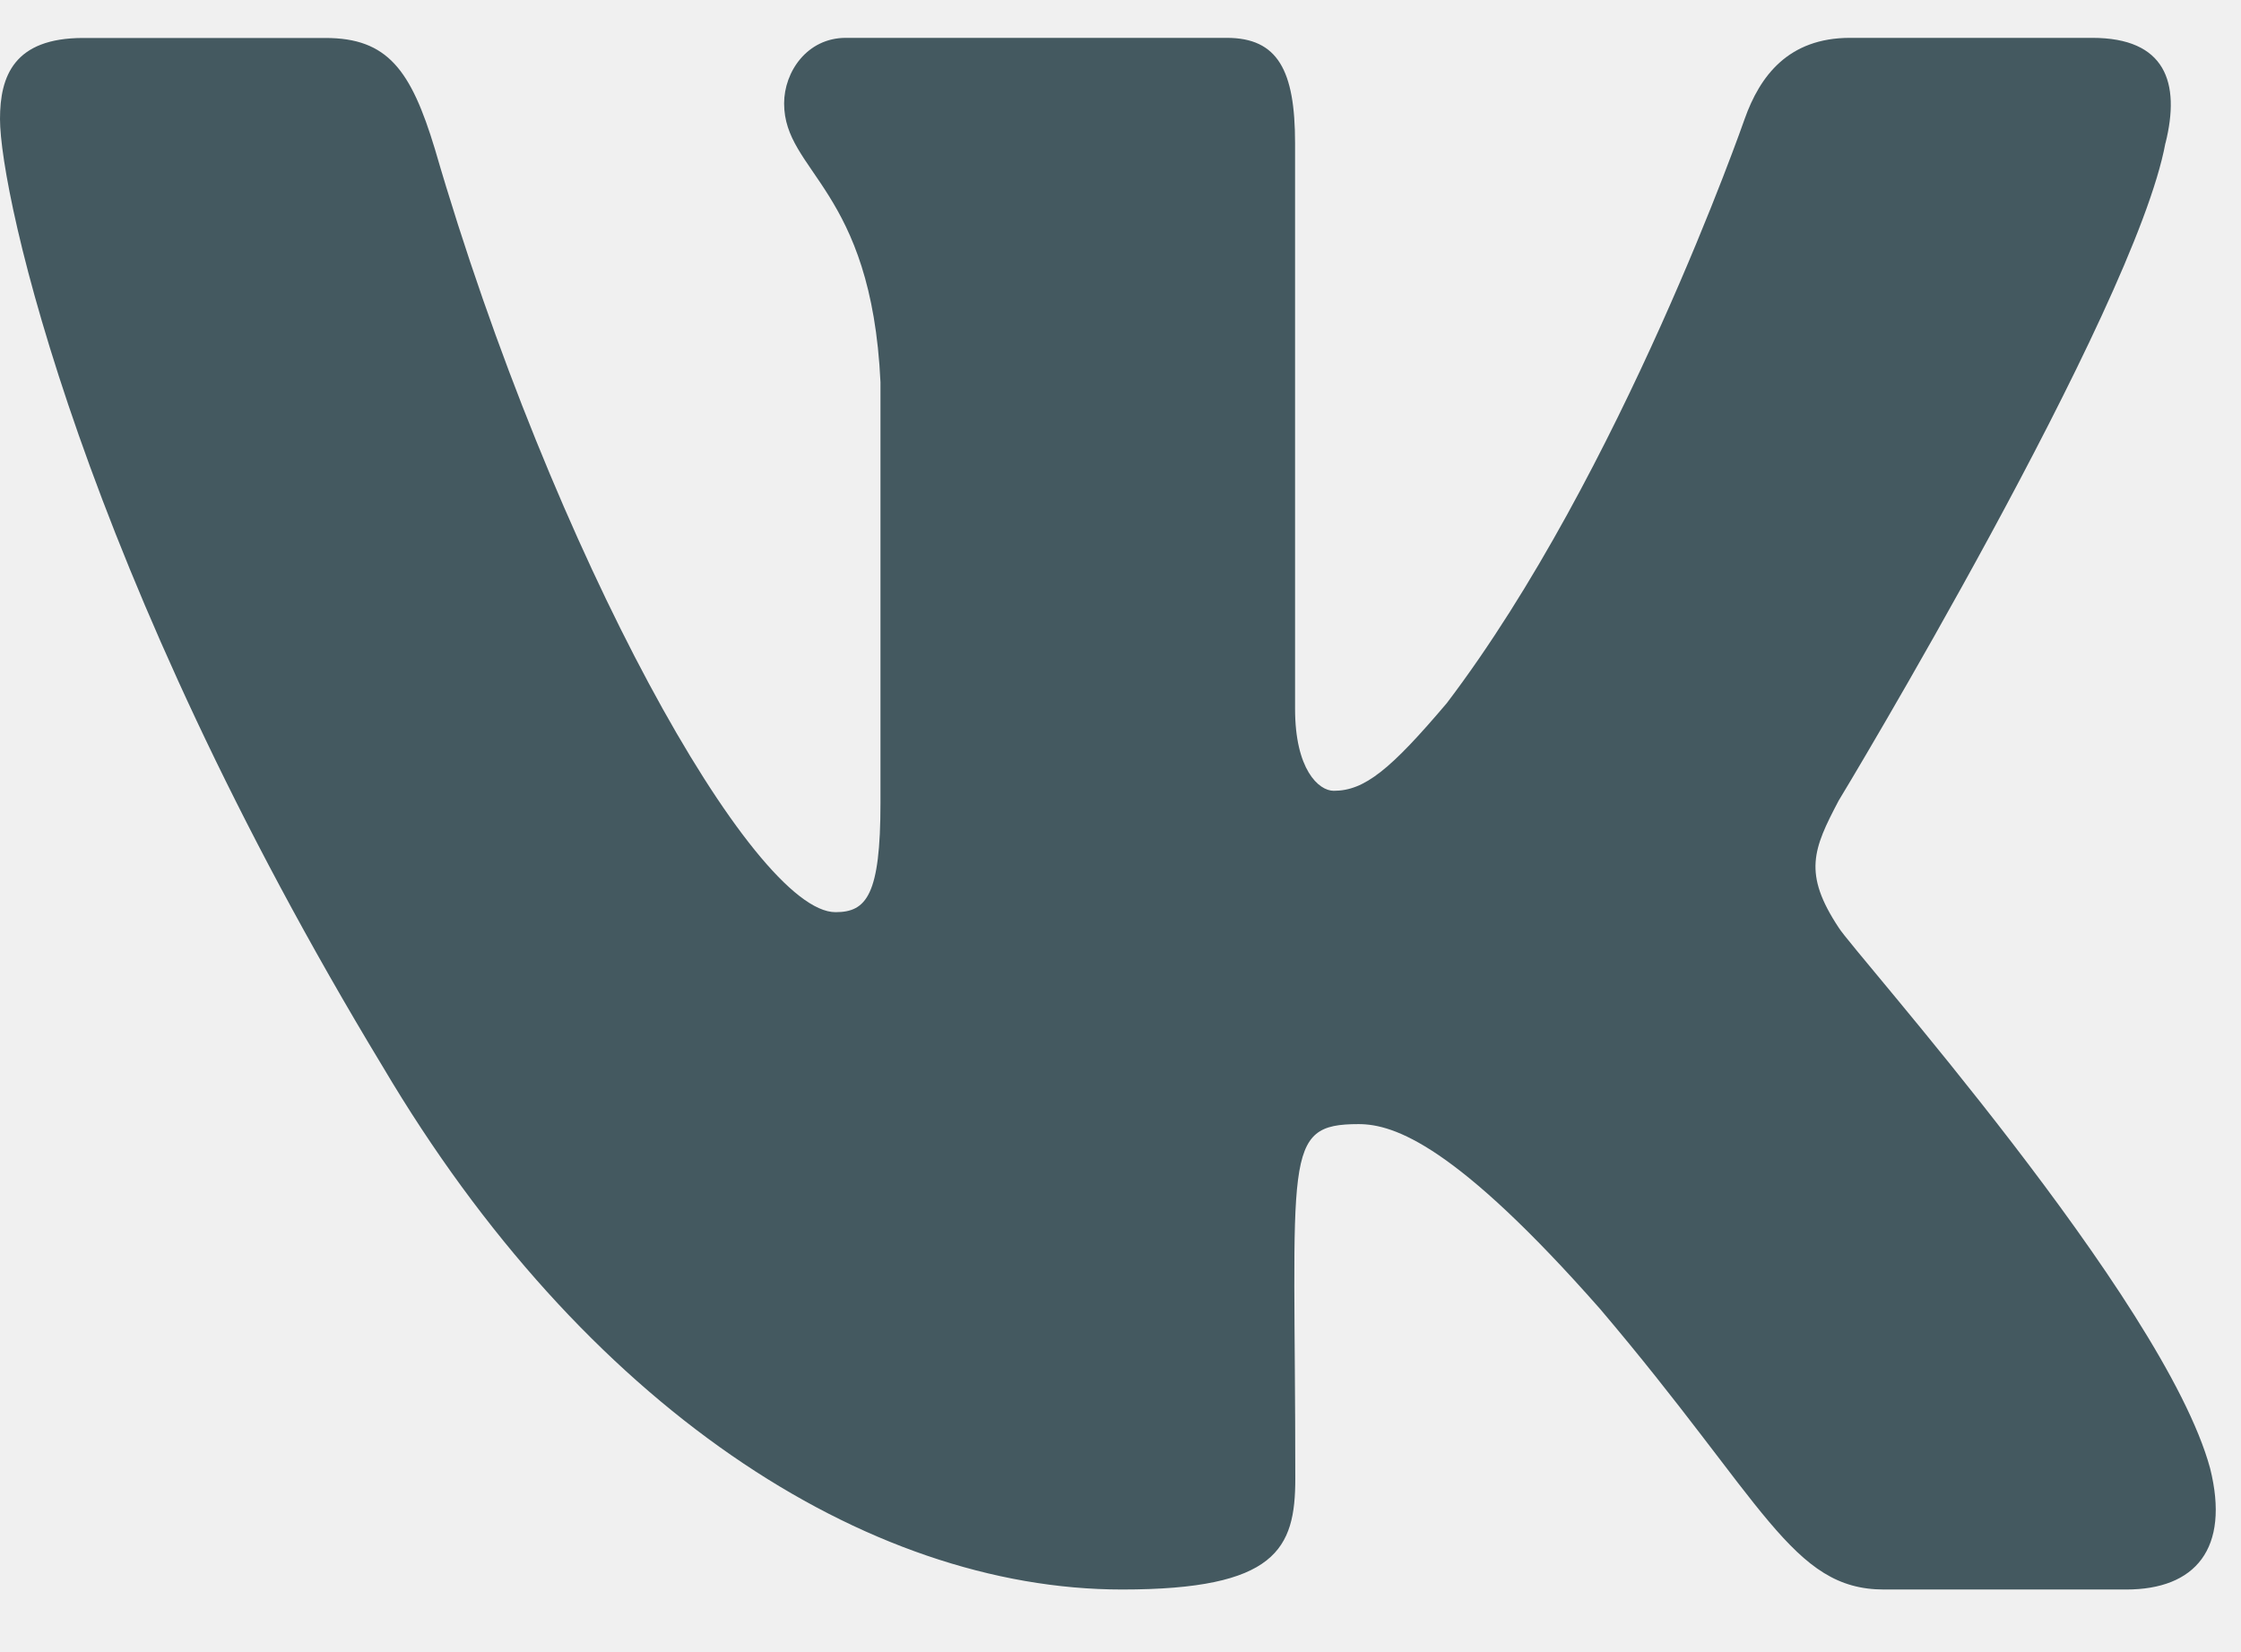
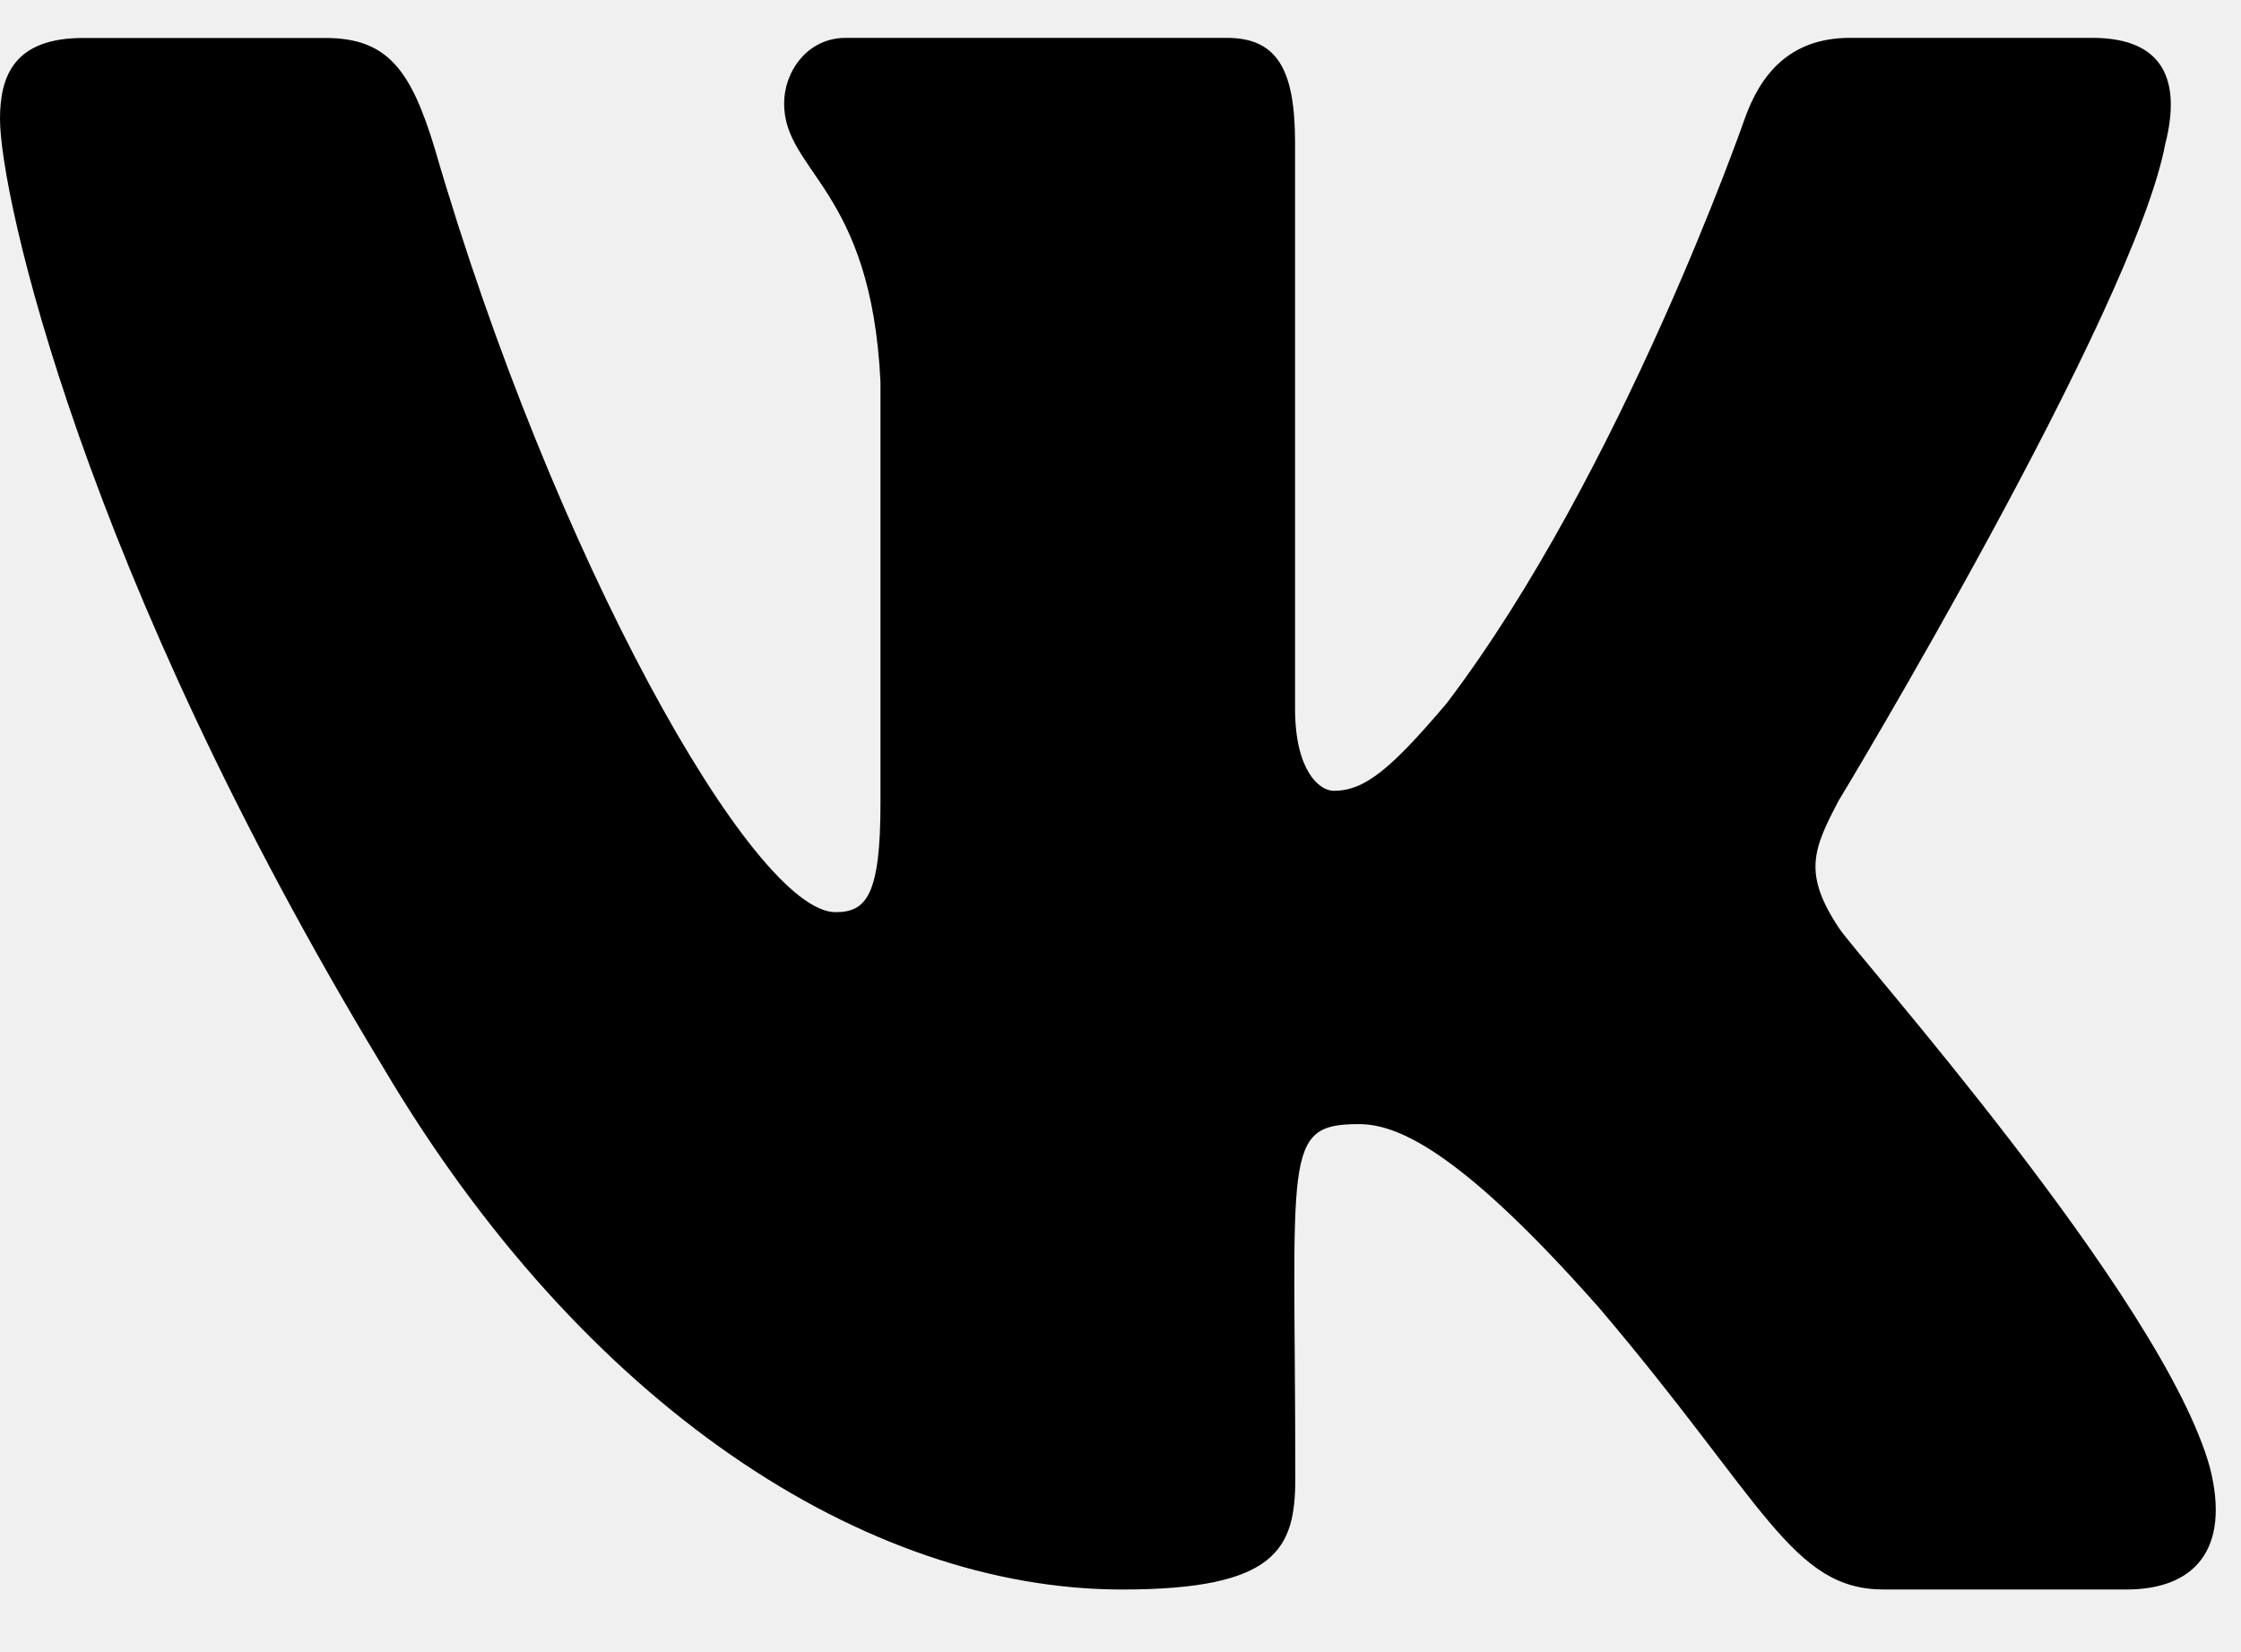
- <svg xmlns="http://www.w3.org/2000/svg" width="19" height="14" viewBox="0 0 19 14" fill="none">
+ <svg xmlns="http://www.w3.org/2000/svg" width="19" height="14" viewBox="0 0 19 14">
  <g clip-path="url(#clip0)">
-     <path d="M15.589 7.865C15.285 7.405 15.372 7.2 15.589 6.788C15.593 6.784 18.1 2.625 18.359 1.214L18.36 1.213C18.488 0.699 18.36 0.321 17.739 0.321H15.685C15.162 0.321 14.921 0.645 14.792 1.008C14.792 1.008 13.746 4.013 12.267 5.961C11.79 6.524 11.569 6.705 11.308 6.705C11.18 6.705 10.98 6.524 10.98 6.01V1.213C10.98 0.597 10.834 0.321 10.401 0.321H7.171C6.843 0.321 6.648 0.609 6.648 0.877C6.648 1.461 7.388 1.596 7.465 3.24V6.808C7.465 7.59 7.346 7.734 7.084 7.734C6.386 7.734 4.691 4.716 3.687 1.263C3.484 0.593 3.286 0.322 2.759 0.322H0.705C0.118 0.322 0 0.646 0 1.009C0 1.65 0.698 4.837 3.247 9.047C4.946 11.92 7.338 13.477 9.514 13.477C10.822 13.477 10.982 13.132 10.982 12.537C10.982 9.791 10.864 9.531 11.519 9.531C11.822 9.531 12.345 9.712 13.566 11.098C14.962 12.742 15.191 13.477 15.973 13.477H18.027C18.612 13.477 18.909 13.132 18.738 12.449C18.348 11.014 15.708 8.063 15.589 7.865Z" fill="#445960" />
+     <path d="M15.589 7.865C15.285 7.405 15.372 7.2 15.589 6.788C15.593 6.784 18.1 2.625 18.359 1.214L18.36 1.213C18.488 0.699 18.36 0.321 17.739 0.321H15.685C15.162 0.321 14.921 0.645 14.792 1.008C14.792 1.008 13.746 4.013 12.267 5.961C11.79 6.524 11.569 6.705 11.308 6.705C11.18 6.705 10.98 6.524 10.98 6.01V1.213C10.98 0.597 10.834 0.321 10.401 0.321H7.171C6.843 0.321 6.648 0.609 6.648 0.877C6.648 1.461 7.388 1.596 7.465 3.24V6.808C7.465 7.59 7.346 7.734 7.084 7.734C6.386 7.734 4.691 4.716 3.687 1.263C3.484 0.593 3.286 0.322 2.759 0.322H0.705C0.118 0.322 0 0.646 0 1.009C0 1.65 0.698 4.837 3.247 9.047C4.946 11.92 7.338 13.477 9.514 13.477C10.822 13.477 10.982 13.132 10.982 12.537C10.982 9.791 10.864 9.531 11.519 9.531C11.822 9.531 12.345 9.712 13.566 11.098C14.962 12.742 15.191 13.477 15.973 13.477H18.027C18.612 13.477 18.909 13.132 18.738 12.449C18.348 11.014 15.708 8.063 15.589 7.865Z" />
  </g>
  <defs>
    <clipPath id="clip0">
      <rect width="18.786" height="13.156" fill="white" transform="translate(0 0.321289)" />
    </clipPath>
  </defs>
</svg>
